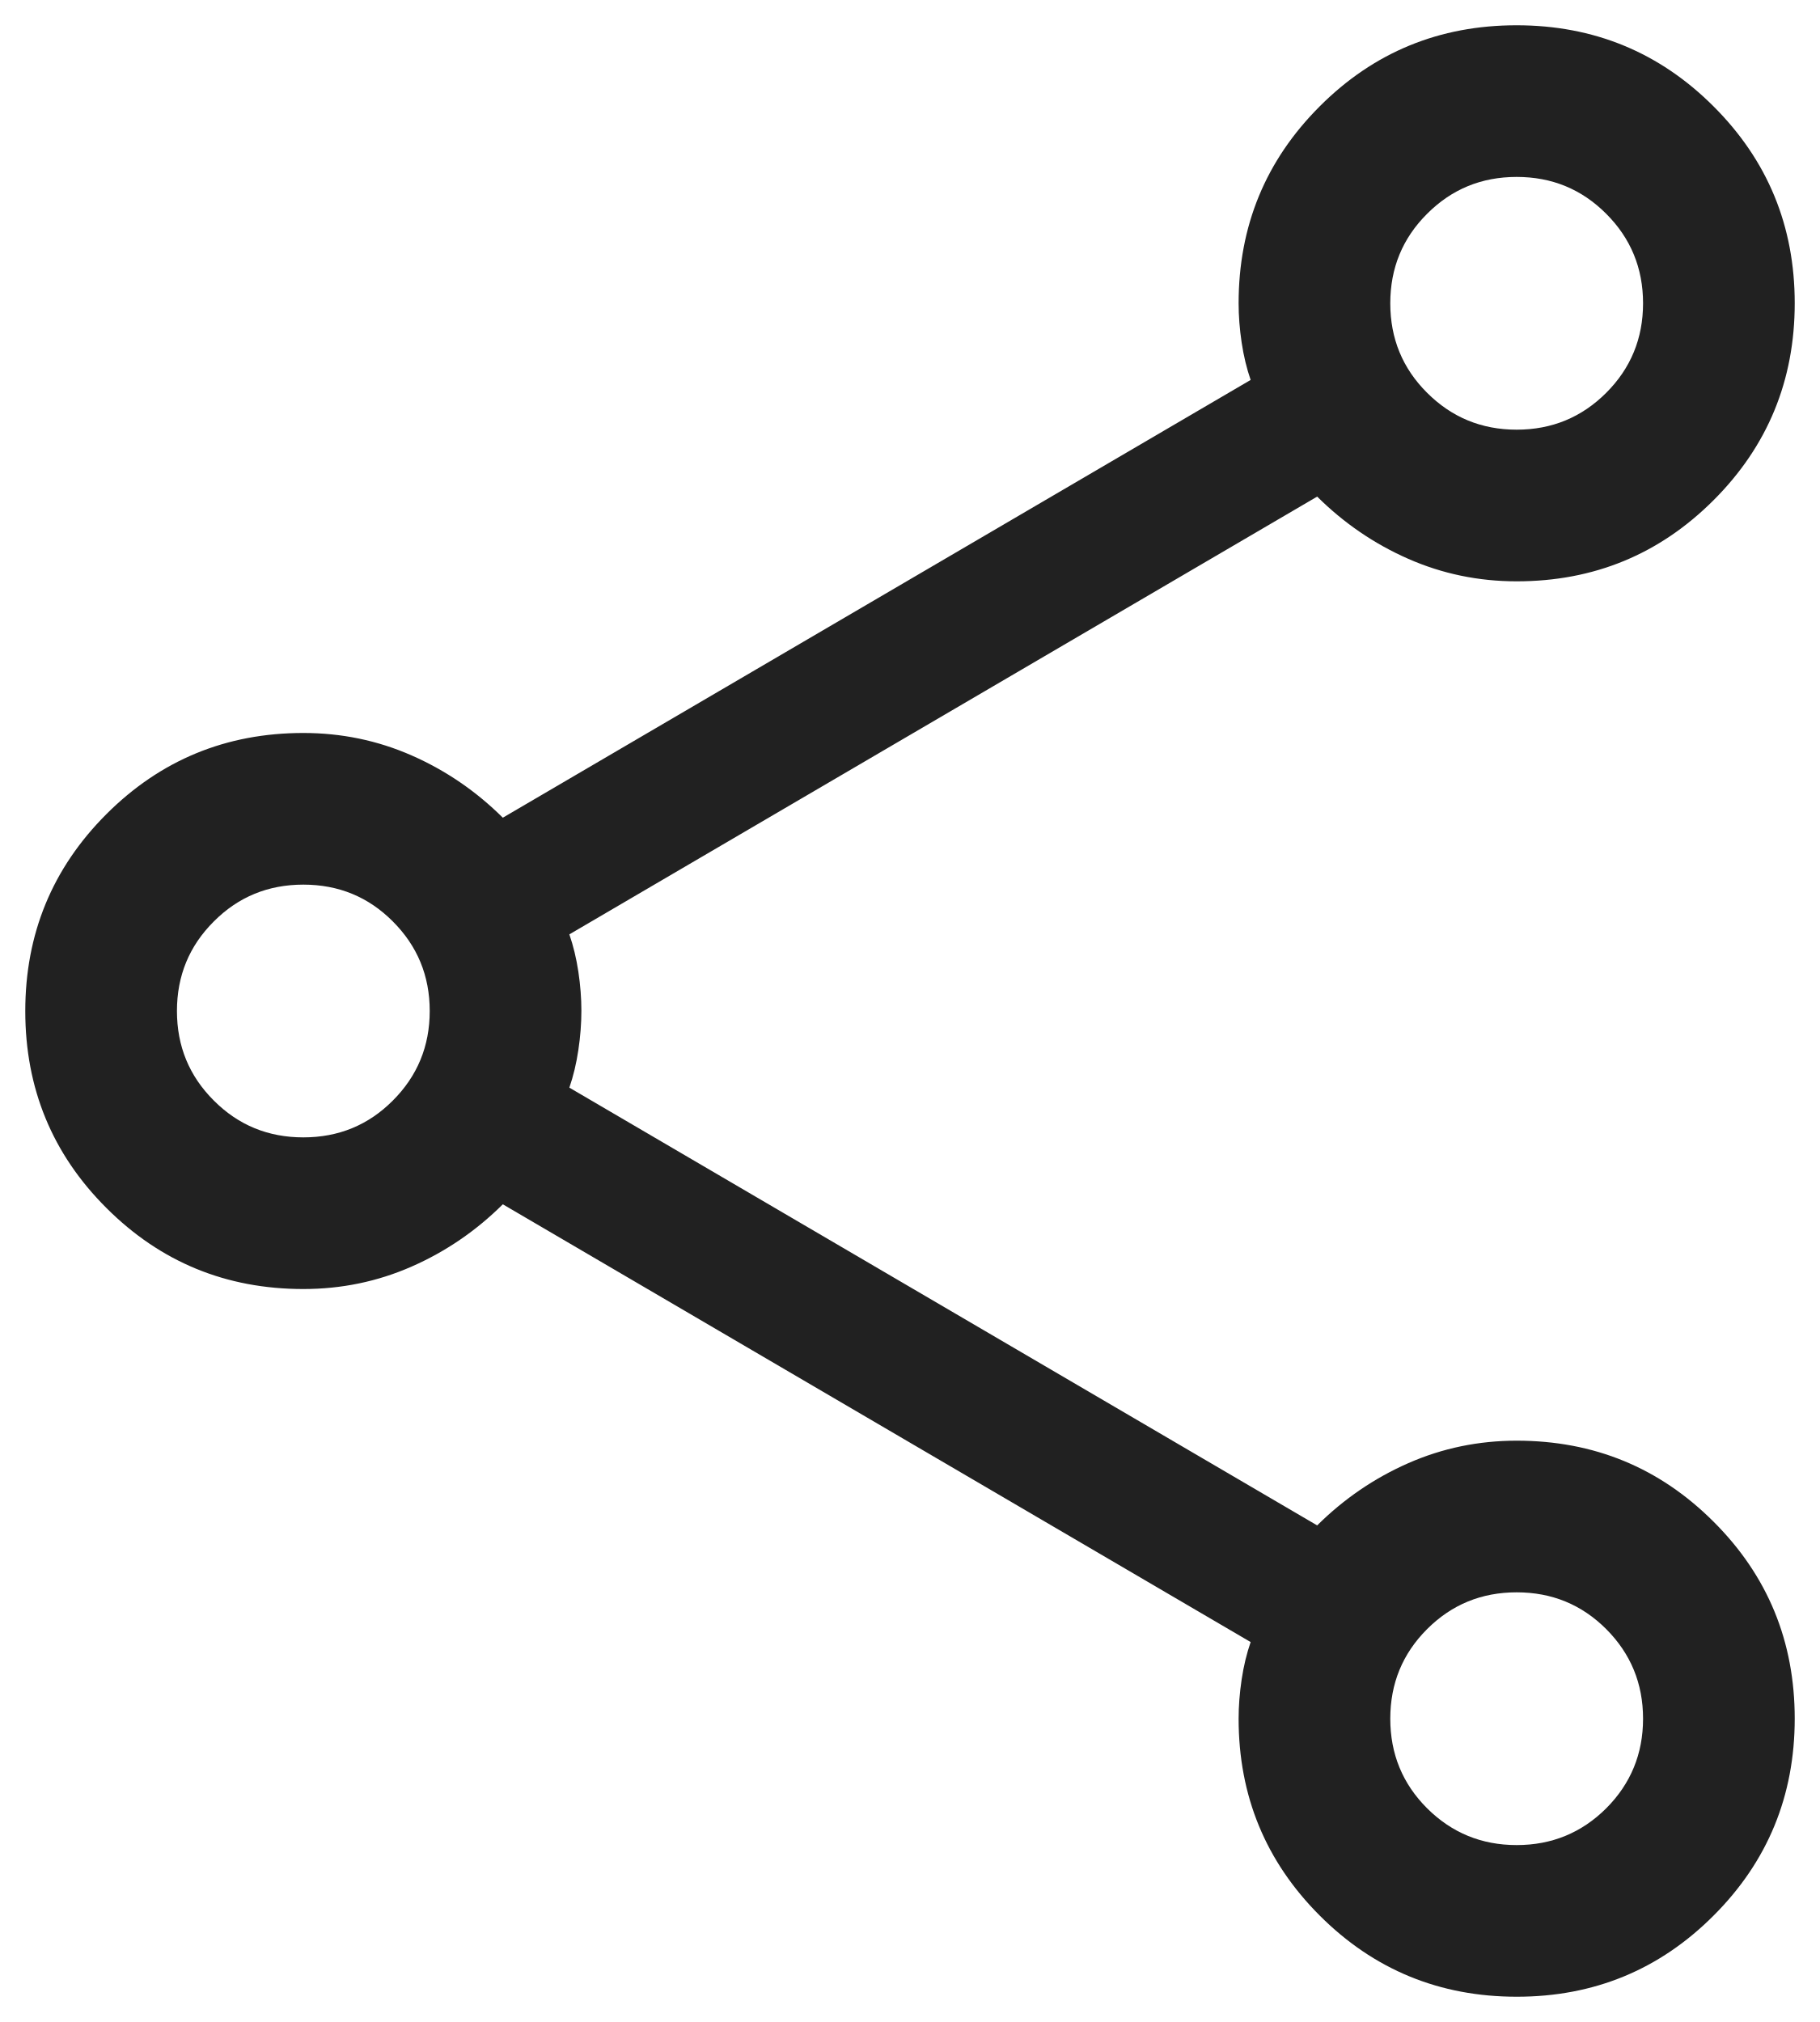
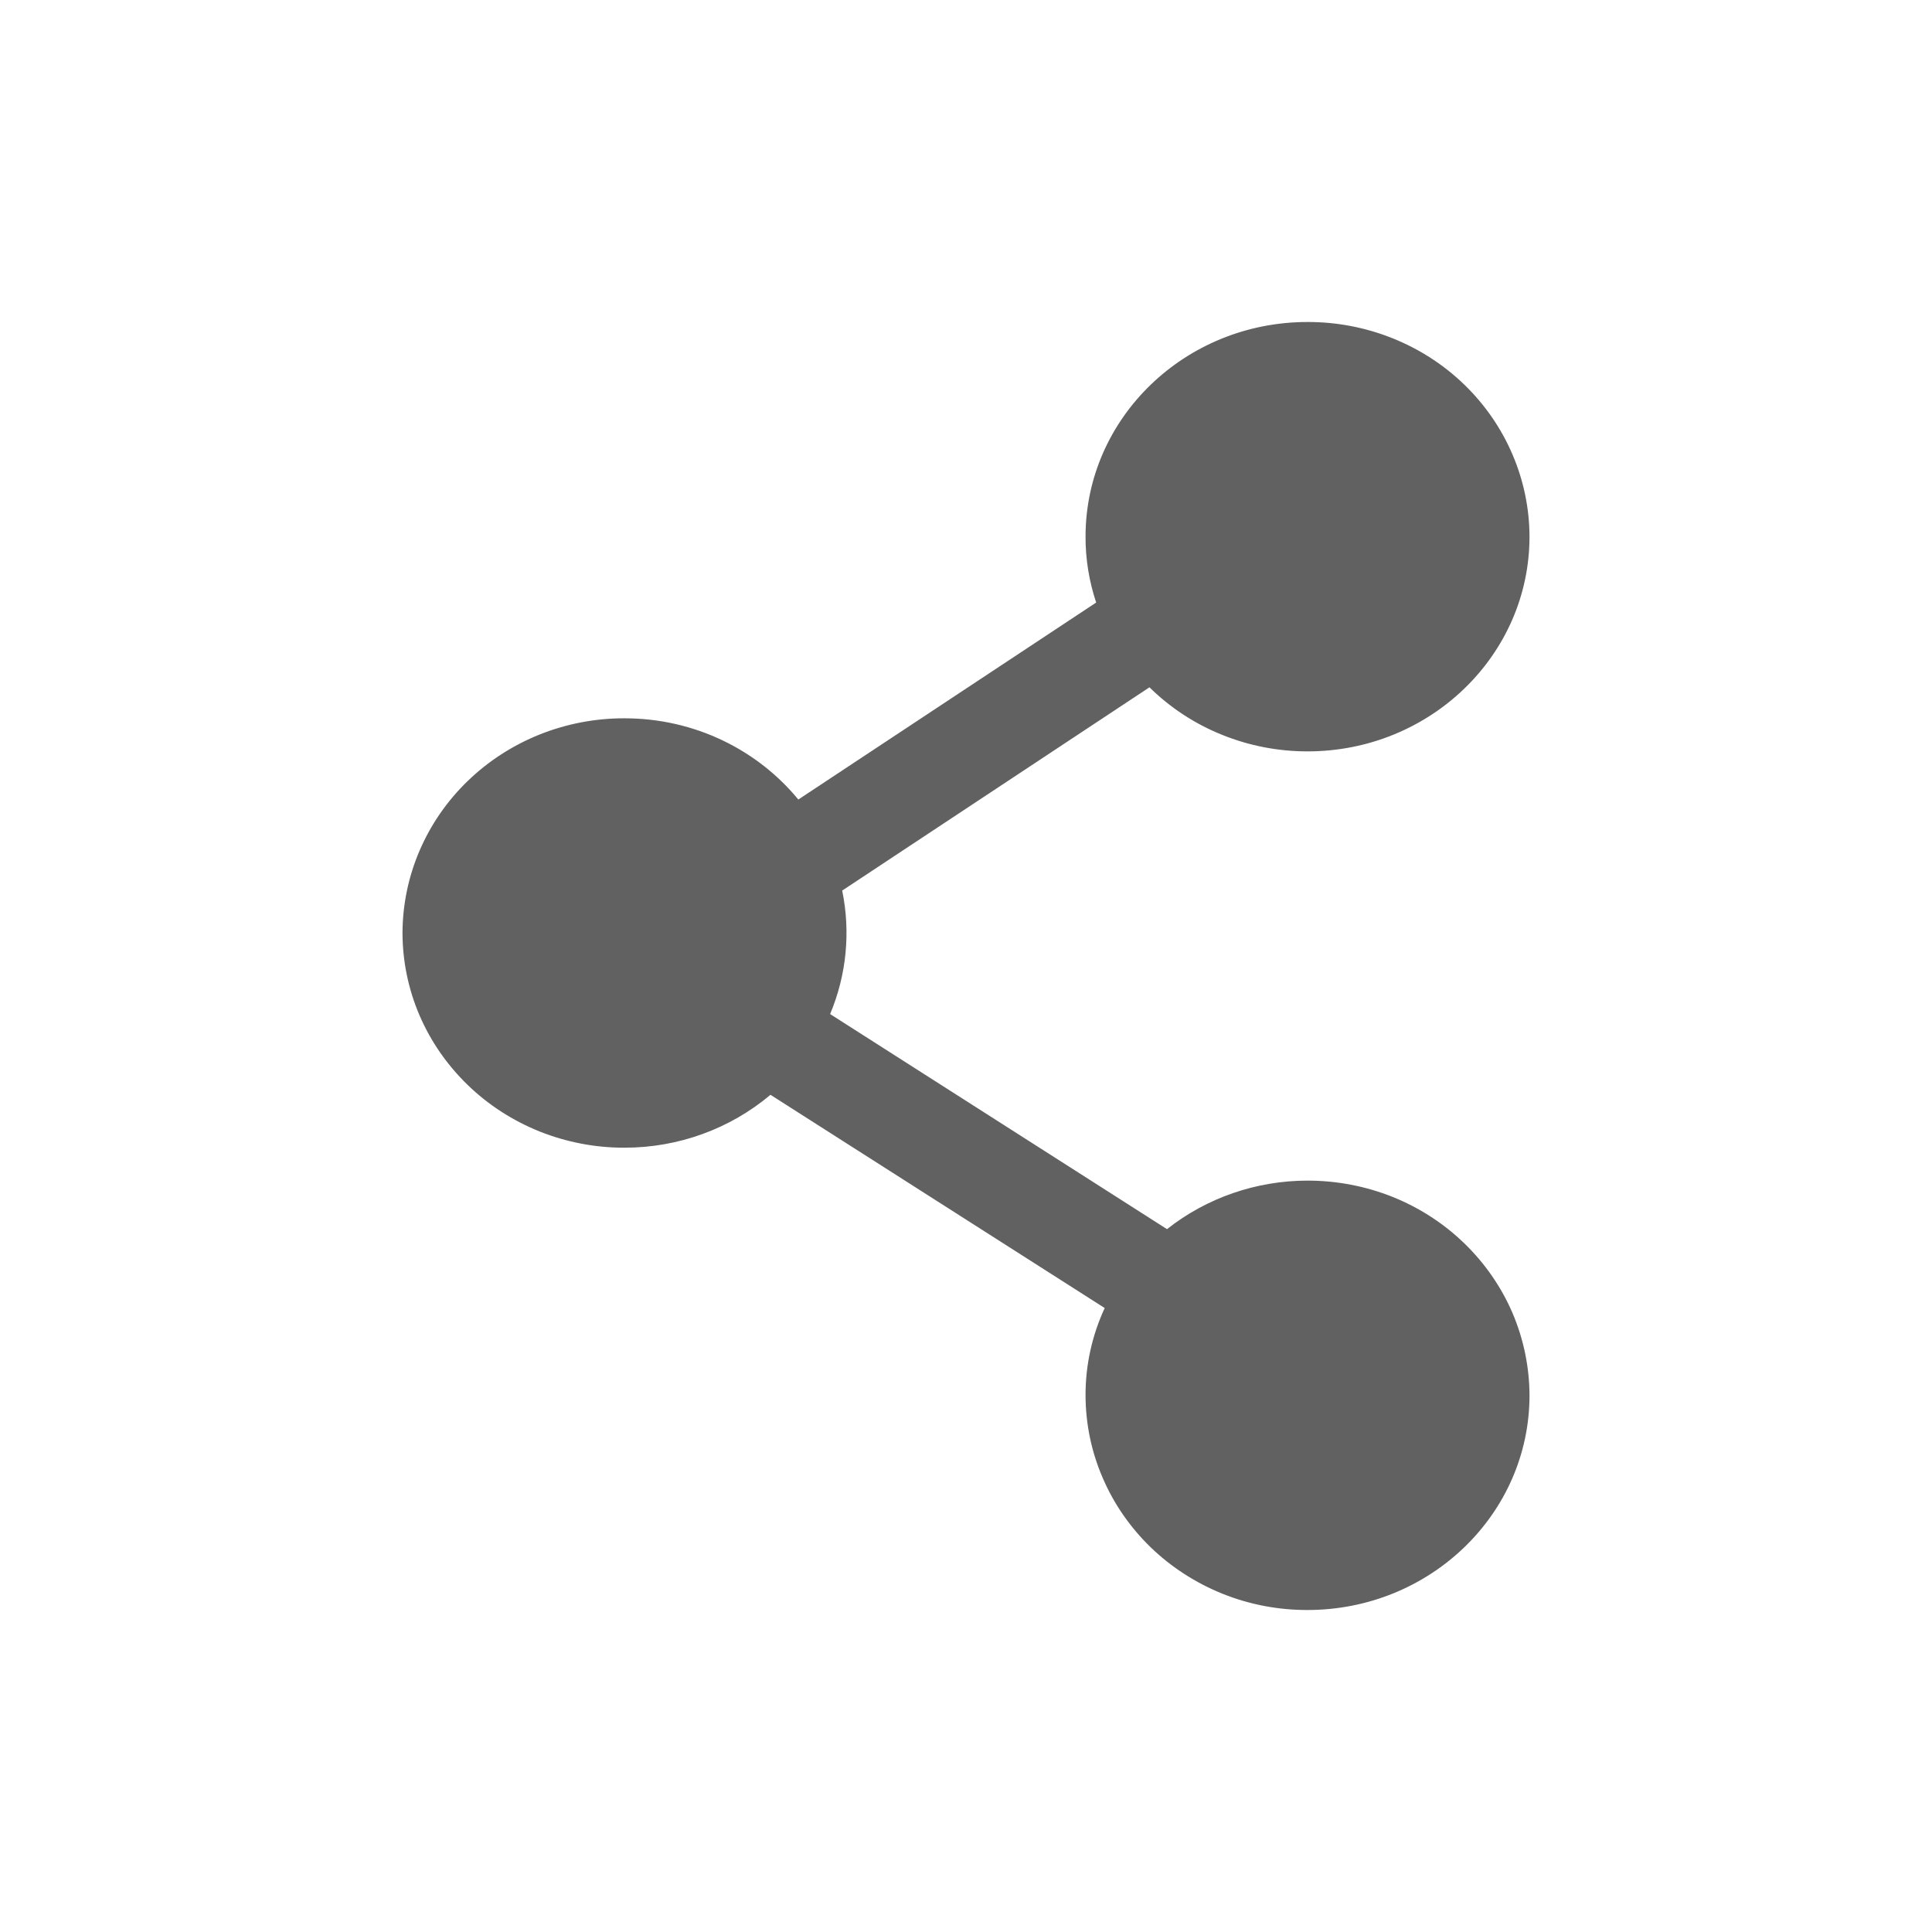
- <svg xmlns="http://www.w3.org/2000/svg" width="18" height="20" viewBox="0 0 18 20" fill="none">
-   <path d="M15.001 19.75C14.238 19.75 13.588 19.483 13.053 18.948C12.518 18.413 12.25 17.764 12.25 17C12.25 16.875 12.26 16.746 12.28 16.612C12.3 16.478 12.33 16.355 12.369 16.242L4.973 11.912C4.709 12.174 4.408 12.38 4.071 12.528C3.734 12.676 3.377 12.75 3 12.75C2.236 12.75 1.587 12.483 1.052 11.948C0.517 11.414 0.25 10.765 0.25 10.001C0.25 9.238 0.517 8.588 1.052 8.053C1.587 7.518 2.236 7.25 3 7.25C3.377 7.25 3.734 7.324 4.071 7.472C4.408 7.62 4.709 7.826 4.973 8.088L12.369 3.758C12.33 3.645 12.3 3.522 12.28 3.388C12.26 3.254 12.25 3.125 12.25 3C12.25 2.236 12.517 1.587 13.052 1.052C13.586 0.517 14.235 0.25 14.999 0.25C15.762 0.25 16.412 0.517 16.947 1.052C17.482 1.586 17.75 2.235 17.75 2.999C17.75 3.762 17.483 4.412 16.948 4.947C16.413 5.482 15.764 5.75 15 5.75C14.623 5.75 14.266 5.676 13.929 5.528C13.592 5.38 13.291 5.174 13.027 4.912L5.631 9.242C5.67 9.355 5.7 9.478 5.72 9.611C5.74 9.745 5.75 9.874 5.75 9.998C5.75 10.122 5.74 10.252 5.72 10.386C5.7 10.521 5.67 10.645 5.631 10.758L13.027 15.088C13.291 14.826 13.592 14.62 13.929 14.472C14.266 14.324 14.623 14.25 15 14.25C15.764 14.25 16.413 14.517 16.948 15.052C17.483 15.586 17.75 16.235 17.75 16.999C17.75 17.762 17.483 18.412 16.948 18.947C16.414 19.482 15.765 19.75 15.001 19.75ZM15 4.25C15.348 4.25 15.643 4.128 15.886 3.885C16.128 3.643 16.25 3.348 16.25 3C16.25 2.652 16.128 2.357 15.886 2.115C15.643 1.871 15.348 1.75 15 1.75C14.652 1.75 14.357 1.871 14.114 2.115C13.871 2.357 13.75 2.652 13.75 3C13.75 3.348 13.871 3.643 14.114 3.885C14.357 4.128 14.652 4.25 15 4.25ZM3 11.25C3.348 11.25 3.643 11.129 3.885 10.886C4.128 10.643 4.25 10.348 4.25 10C4.25 9.652 4.128 9.357 3.885 9.114C3.643 8.871 3.348 8.75 3 8.75C2.652 8.75 2.357 8.871 2.115 9.114C1.871 9.357 1.75 9.652 1.75 10C1.75 10.348 1.871 10.643 2.115 10.886C2.357 11.129 2.652 11.25 3 11.25ZM15 18.25C15.348 18.25 15.643 18.128 15.886 17.886C16.128 17.643 16.25 17.348 16.25 17C16.25 16.652 16.128 16.357 15.886 16.114C15.643 15.871 15.348 15.75 15 15.75C14.652 15.75 14.357 15.871 14.114 16.114C13.871 16.357 13.75 16.652 13.75 17C13.75 17.348 13.871 17.643 14.114 17.886C14.357 18.128 14.652 18.25 15 18.25Z" fill="#212121" />
+ <svg xmlns="http://www.w3.org/2000/svg" width="24" height="24" viewBox="0 0 24 24" fill="none">
+   <path fill-rule="evenodd" clip-rule="evenodd" d="M13.485 6.666C13.485 5.194 14.72 4 16.242 4C16.603 3.999 16.961 4.067 17.296 4.201C17.63 4.334 17.934 4.53 18.19 4.778C18.446 5.026 18.649 5.32 18.788 5.644C18.927 5.968 18.999 6.315 19 6.666C19 8.139 17.765 9.334 16.242 9.334C15.877 9.334 15.515 9.264 15.178 9.127C14.841 8.991 14.536 8.791 14.279 8.538L10.462 11.063C10.568 11.578 10.516 12.111 10.312 12.597L14.497 15.269C14.99 14.879 15.607 14.666 16.243 14.666C16.604 14.666 16.962 14.734 17.296 14.867C17.631 15.001 17.934 15.197 18.19 15.445C18.446 15.693 18.65 15.987 18.789 16.311C18.927 16.635 18.999 16.983 19 17.334C19 18.806 17.765 20 16.242 20C15.881 20.001 15.523 19.933 15.189 19.799C14.855 19.665 14.551 19.469 14.295 19.222C14.039 18.974 13.835 18.68 13.697 18.356C13.557 18.032 13.486 17.685 13.485 17.334C13.484 16.96 13.565 16.59 13.723 16.249L9.571 13.6C9.068 14.024 8.423 14.258 7.757 14.257C7.396 14.258 7.038 14.189 6.704 14.056C6.37 13.922 6.066 13.726 5.81 13.478C5.554 13.23 5.35 12.936 5.211 12.612C5.072 12.288 5.001 11.941 5 11.59C5.001 11.239 5.073 10.891 5.212 10.567C5.351 10.243 5.554 9.949 5.81 9.702C6.066 9.454 6.37 9.258 6.704 9.124C7.038 8.991 7.396 8.922 7.757 8.923C8.633 8.923 9.412 9.318 9.917 9.932L13.617 7.485C13.529 7.22 13.484 6.944 13.485 6.666Z" fill="#616161" />
</svg>
